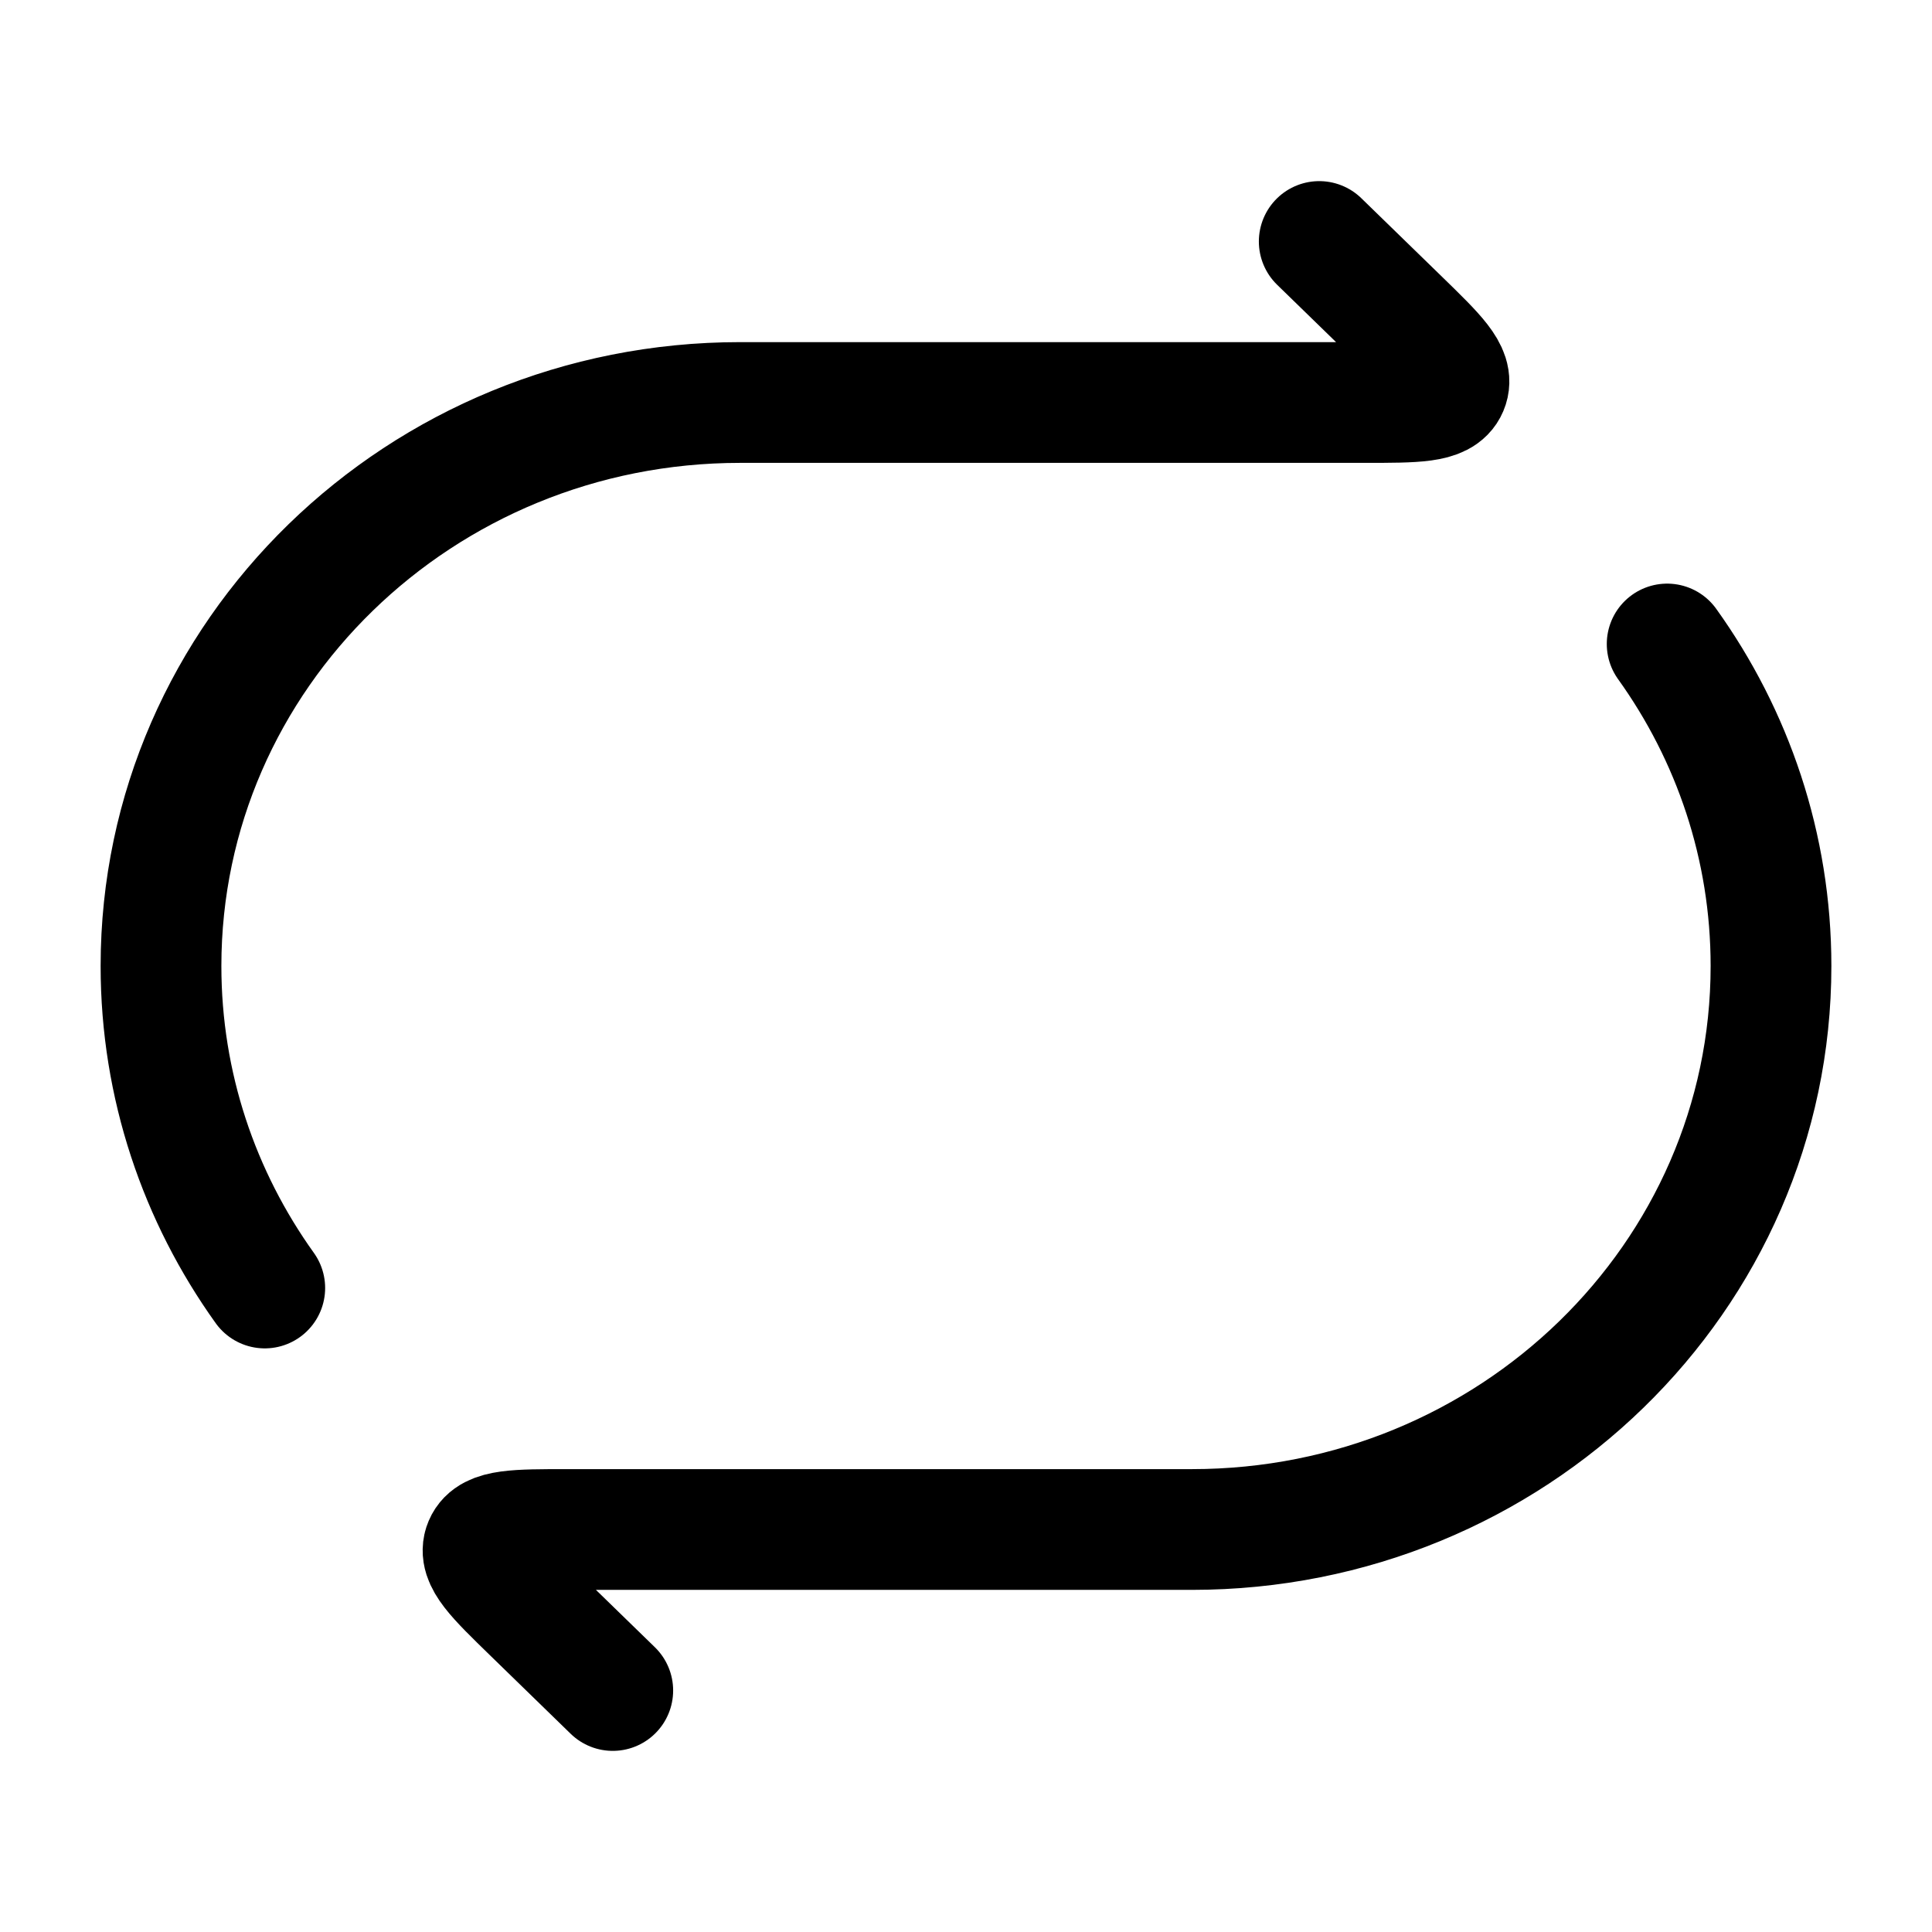
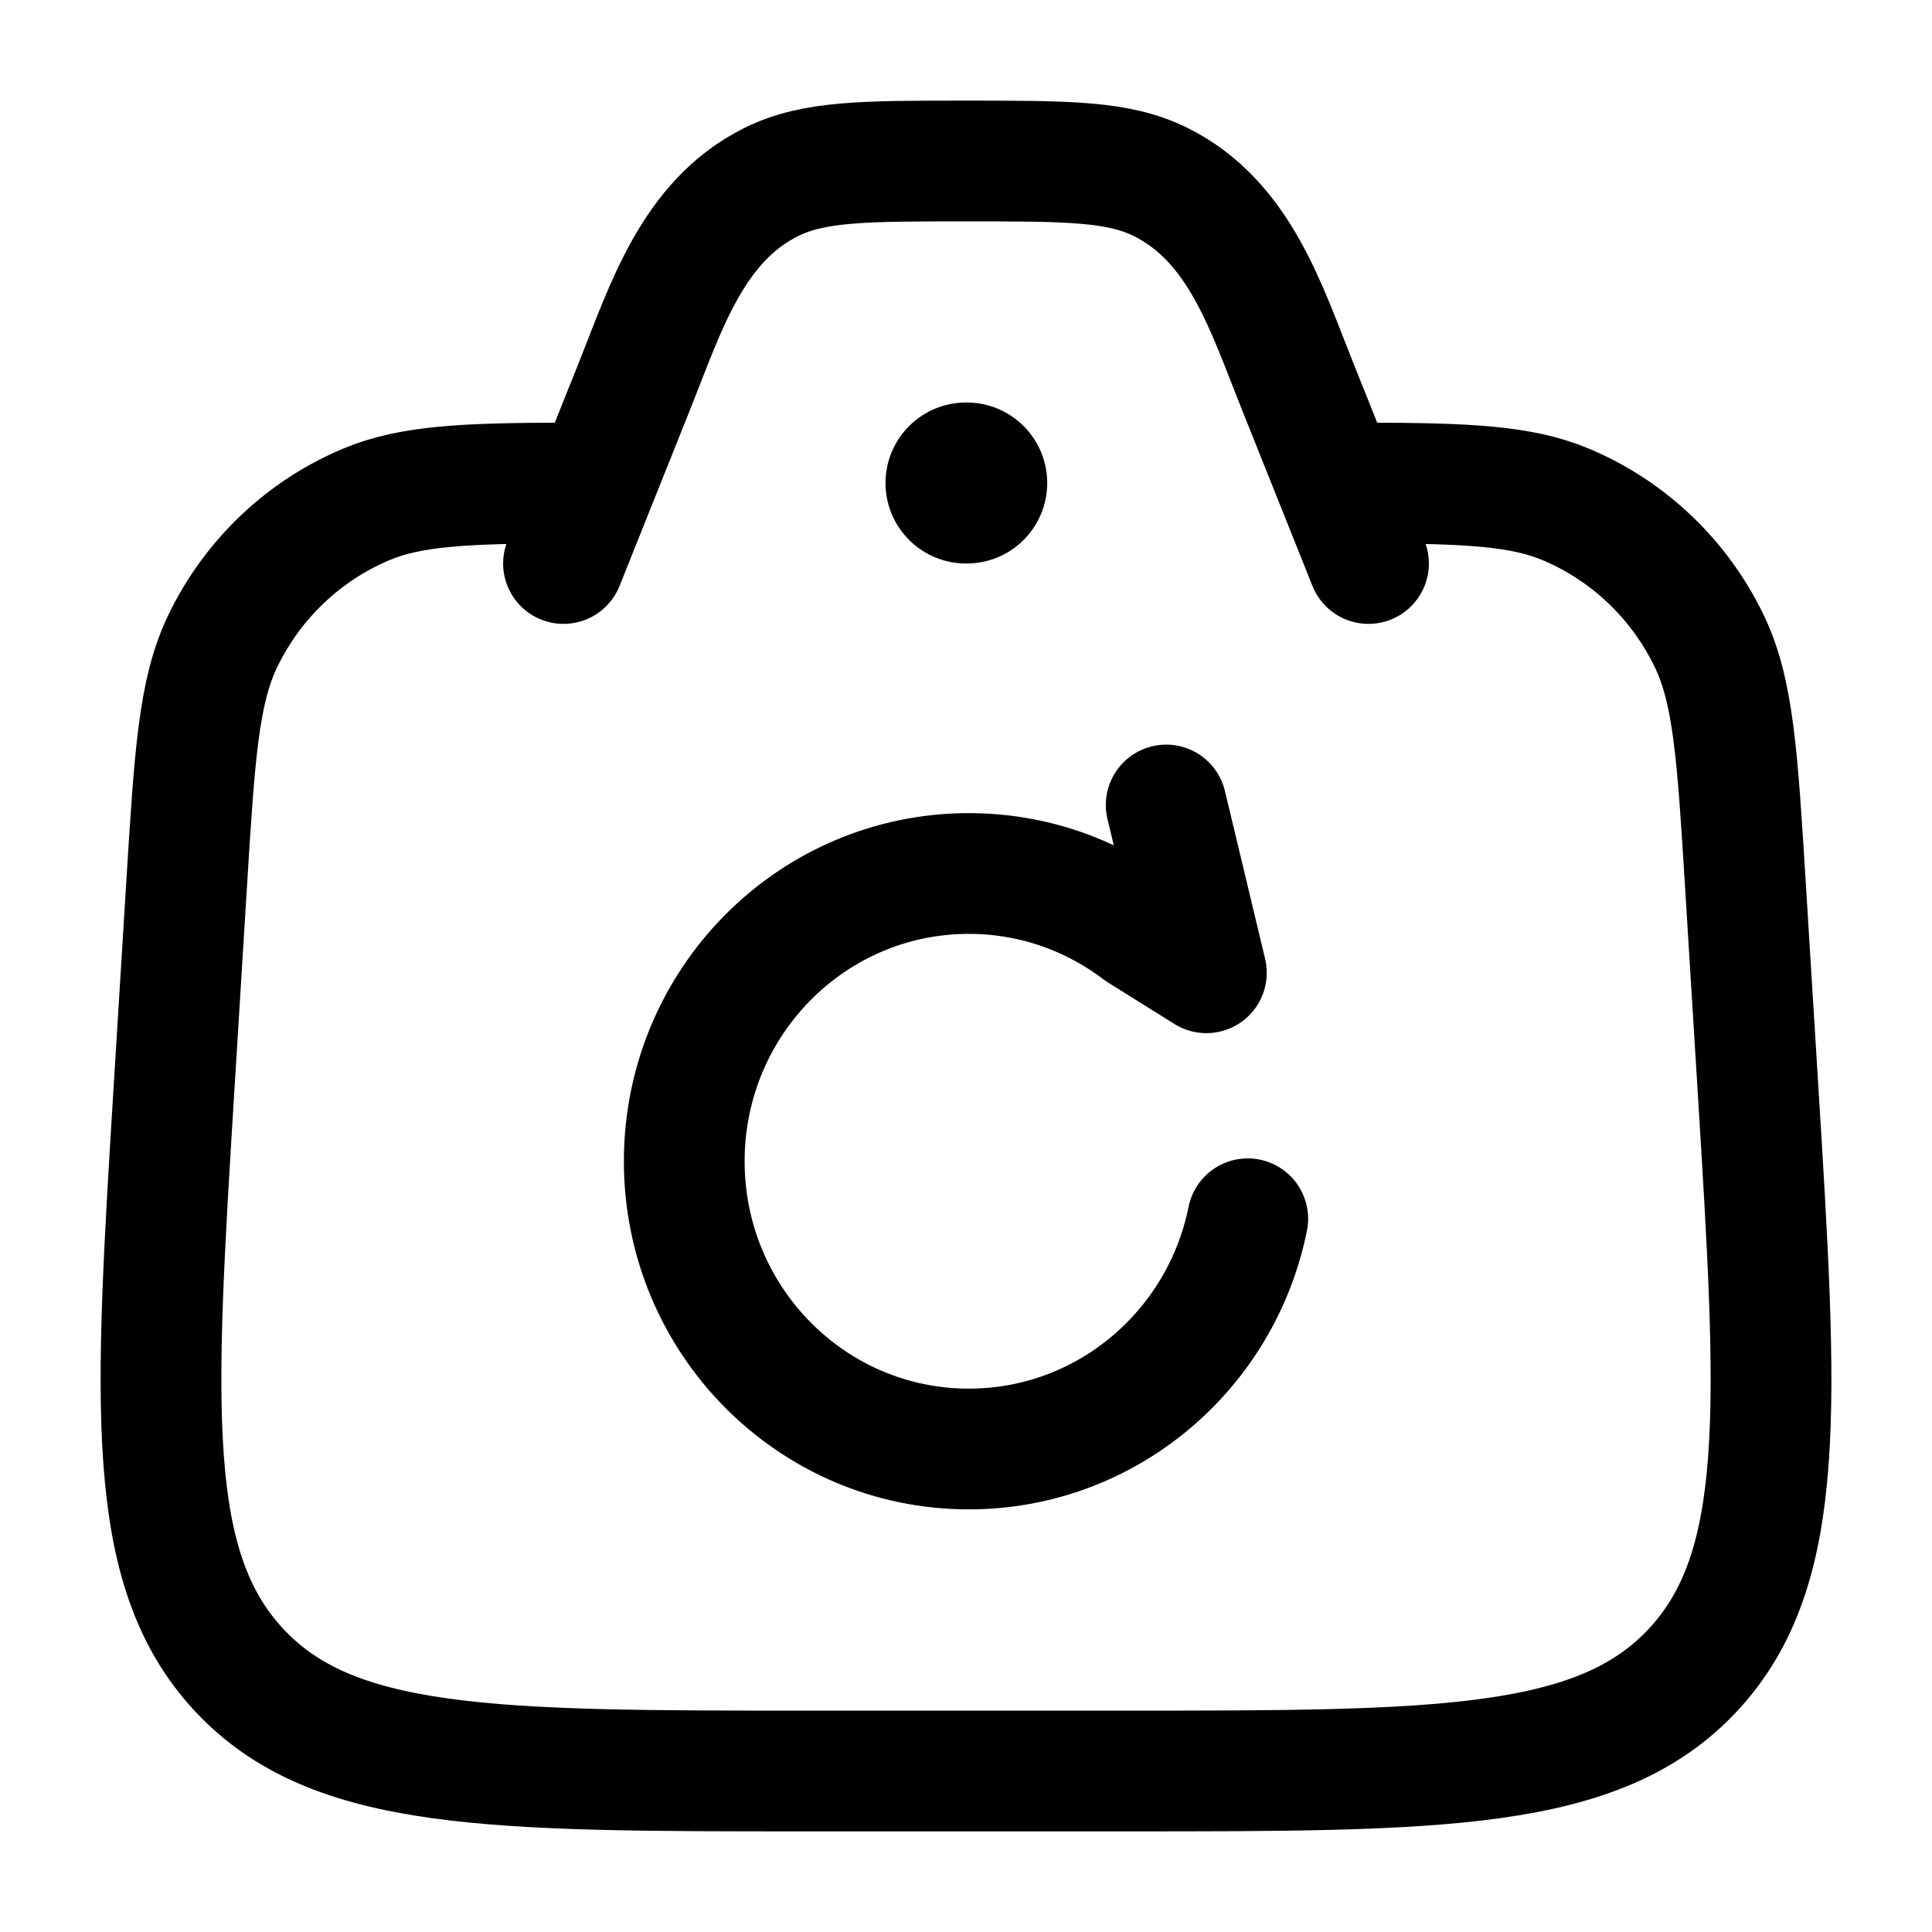
<svg xmlns="http://www.w3.org/2000/svg" viewBox="0 0 24 24" width="24" height="24" color="#000000" fill="none">
-   <path d="M16.388 3L17.391 3.976C17.839 4.412 18.063 4.63 17.984 4.815C17.906 5 17.589 5 16.955 5H9.194C5.221 5 2 8.134 2 12C2 13.487 2.477 14.866 3.289 16" stroke="currentColor" stroke-width="1.5" stroke-linecap="round" stroke-linejoin="round" />
-   <path d="M7.612 21L6.609 20.024C6.161 19.588 5.937 19.37 6.016 19.185C6.094 19 6.411 19 7.045 19H14.806C18.779 19 22 15.866 22 12C22 10.513 21.523 9.134 20.71 8" stroke="currentColor" stroke-width="1.5" stroke-linecap="round" stroke-linejoin="round" />
+   <path d="M14.487 10L14.986 12.084L14.157 11.566C13.566 11.117 12.831 10.851 12.035 10.851C10.083 10.851 8.5 12.451 8.5 14.426C8.5 16.4 10.083 18 12.035 18C13.746 18 15.172 16.772 15.5 15.14" stroke="currentColor" stroke-width="1.5" stroke-linecap="round" stroke-linejoin="round" />
+   <path d="M7 6C5.779 6.004 5.104 6.033 4.549 6.266C3.771 6.593 3.138 7.196 2.768 7.962C2.466 8.587 2.417 9.388 2.318 10.99L2.163 13.501C1.917 17.485 1.795 19.477 2.964 20.739C4.133 22 6.103 22 10.042 22H13.958C17.898 22 19.867 22 21.036 20.739C22.206 19.477 22.083 17.485 21.837 13.501L21.682 10.99C21.583 9.388 21.534 8.587 21.232 7.962C20.862 7.196 20.229 6.593 19.451 6.266C18.896 6.033 18.221 6.004 17 6" stroke="currentColor" stroke-width="1.5" stroke-linecap="round" />
+   <path d="M17 7L16.114 4.785C15.732 3.83 15.399 2.746 14.417 2.26C13.892 2 13.262 2 12 2C10.738 2 10.108 2 9.583 2.26C8.601 2.746 8.268 3.83 7.886 4.785L7 7" stroke="currentColor" stroke-width="1.5" stroke-linecap="round" stroke-linejoin="round" />
+   <path d="M12 6H12.009" stroke="currentColor" stroke-width="2" stroke-linecap="round" stroke-linejoin="round" />
</svg>
